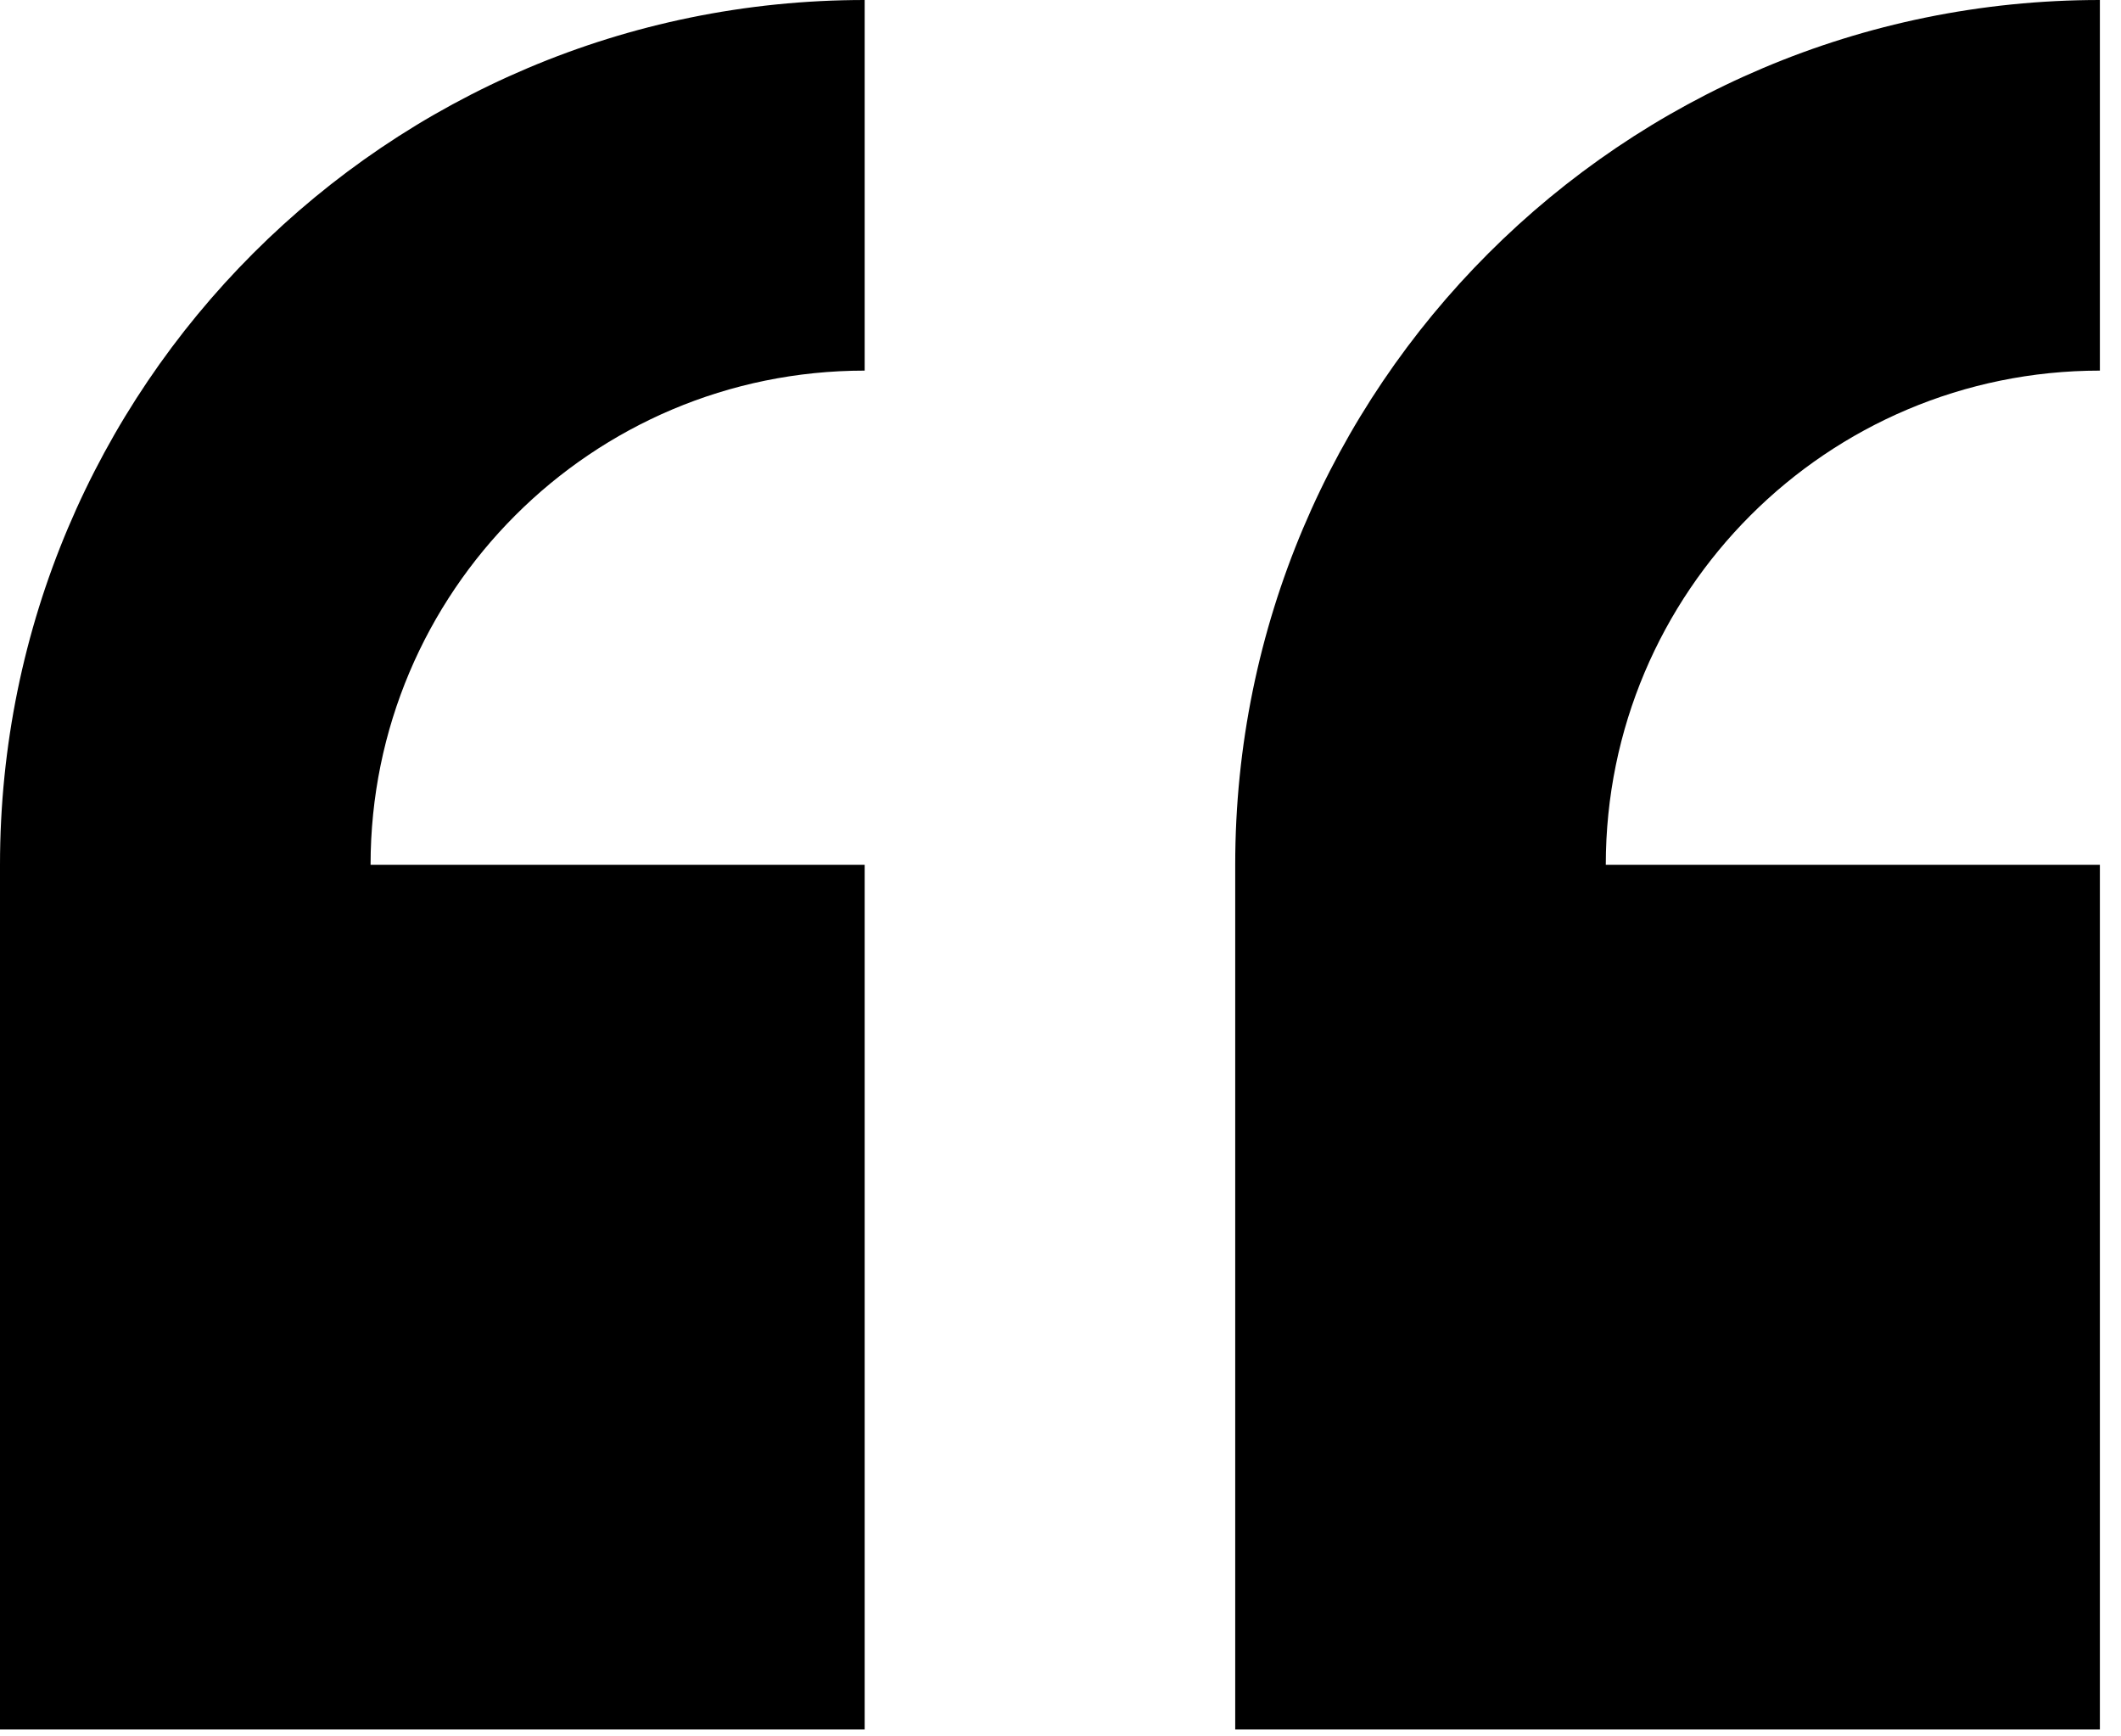
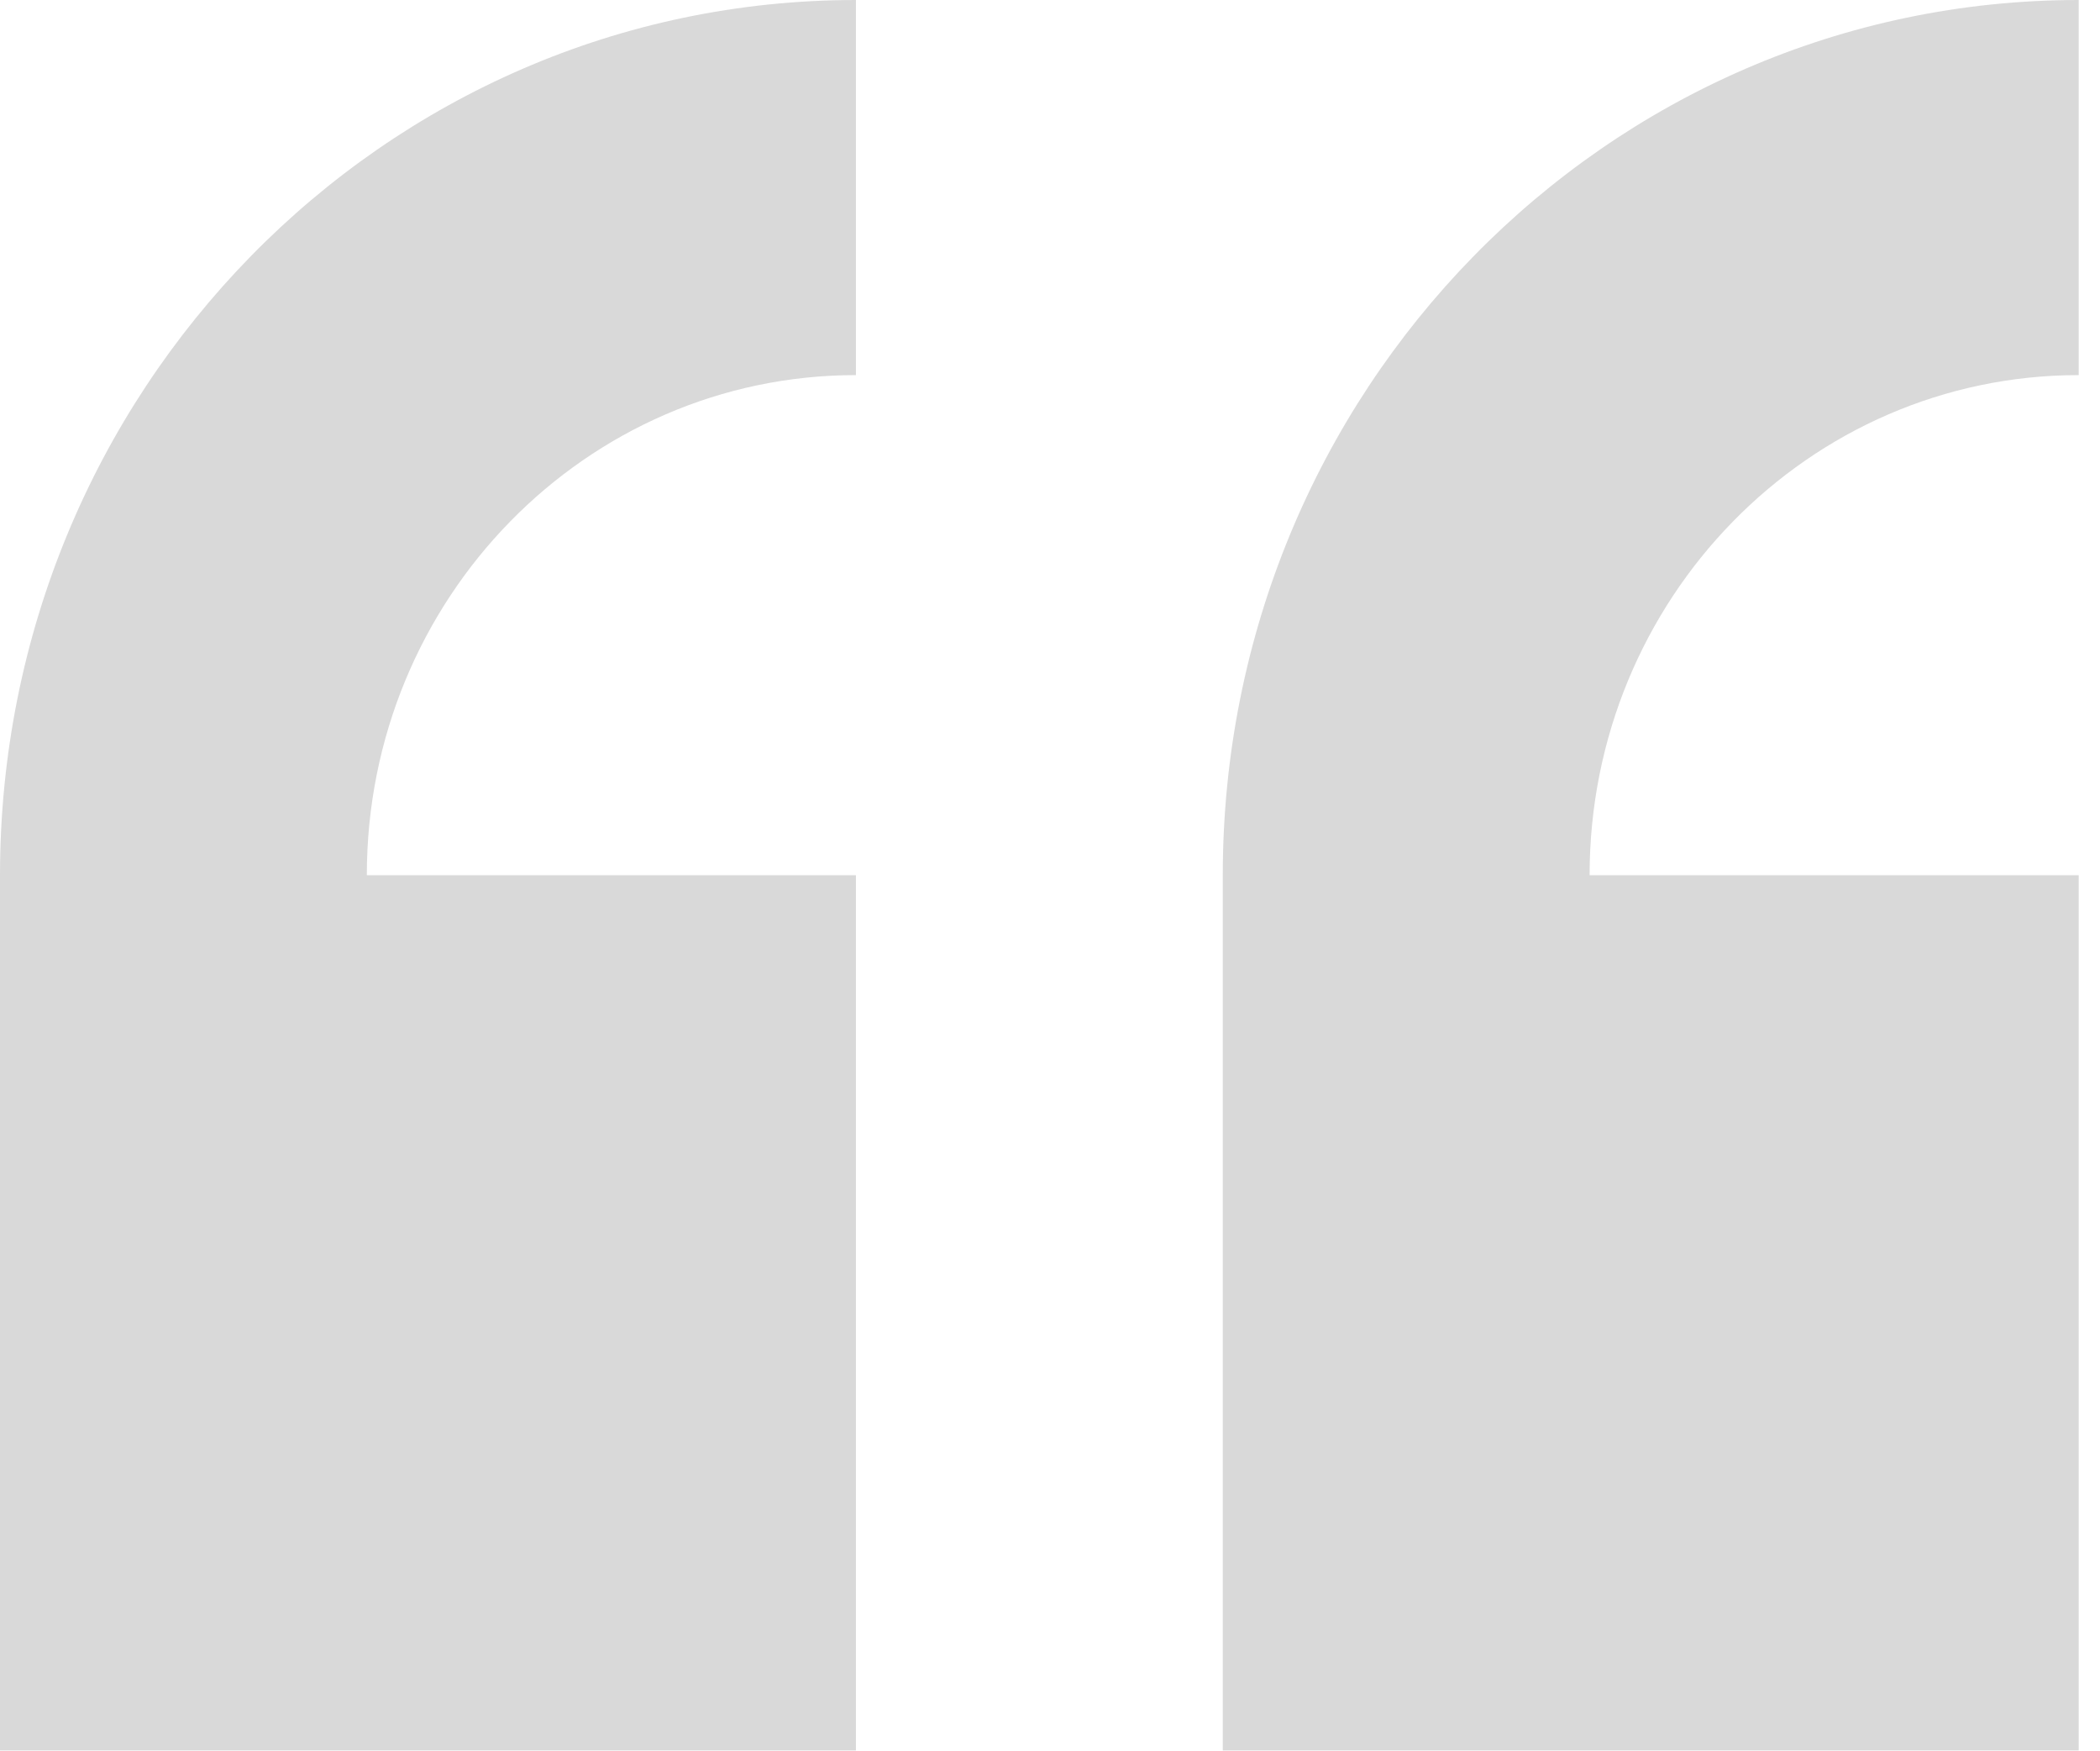
- <svg xmlns="http://www.w3.org/2000/svg" width="88" height="72" viewBox="0 0 88 72" fill="none">
-   <path fill-rule="evenodd" clip-rule="evenodd" d="M0 35.875V71.75H35.875V35.875H15.375C15.375 24.554 24.554 15.375 35.875 15.375V0C16.06 0 0 16.061 0 35.875ZM87.124 15.375V0C67.31 0 51.249 16.061 51.249 35.875V71.75H87.124V35.875H66.624C66.624 24.554 75.803 15.375 87.124 15.375Z" fill="black" />
+ <svg xmlns="http://www.w3.org/2000/svg" width="66" height="55" viewBox="0 0 66 55" fill="none">
+   <path fill-rule="evenodd" clip-rule="evenodd" d="M0 27.5V55H26.901V27.5H11.529C11.529 18.822 18.412 11.786 26.901 11.786V0C12.043 0 0 12.312 0 27.5ZM65.331 11.786V0C50.473 0 38.43 12.312 38.43 27.5V55H65.331V27.5H49.959C49.959 18.822 56.842 11.786 65.331 11.786Z" fill="#D9D9D9" />
</svg>
